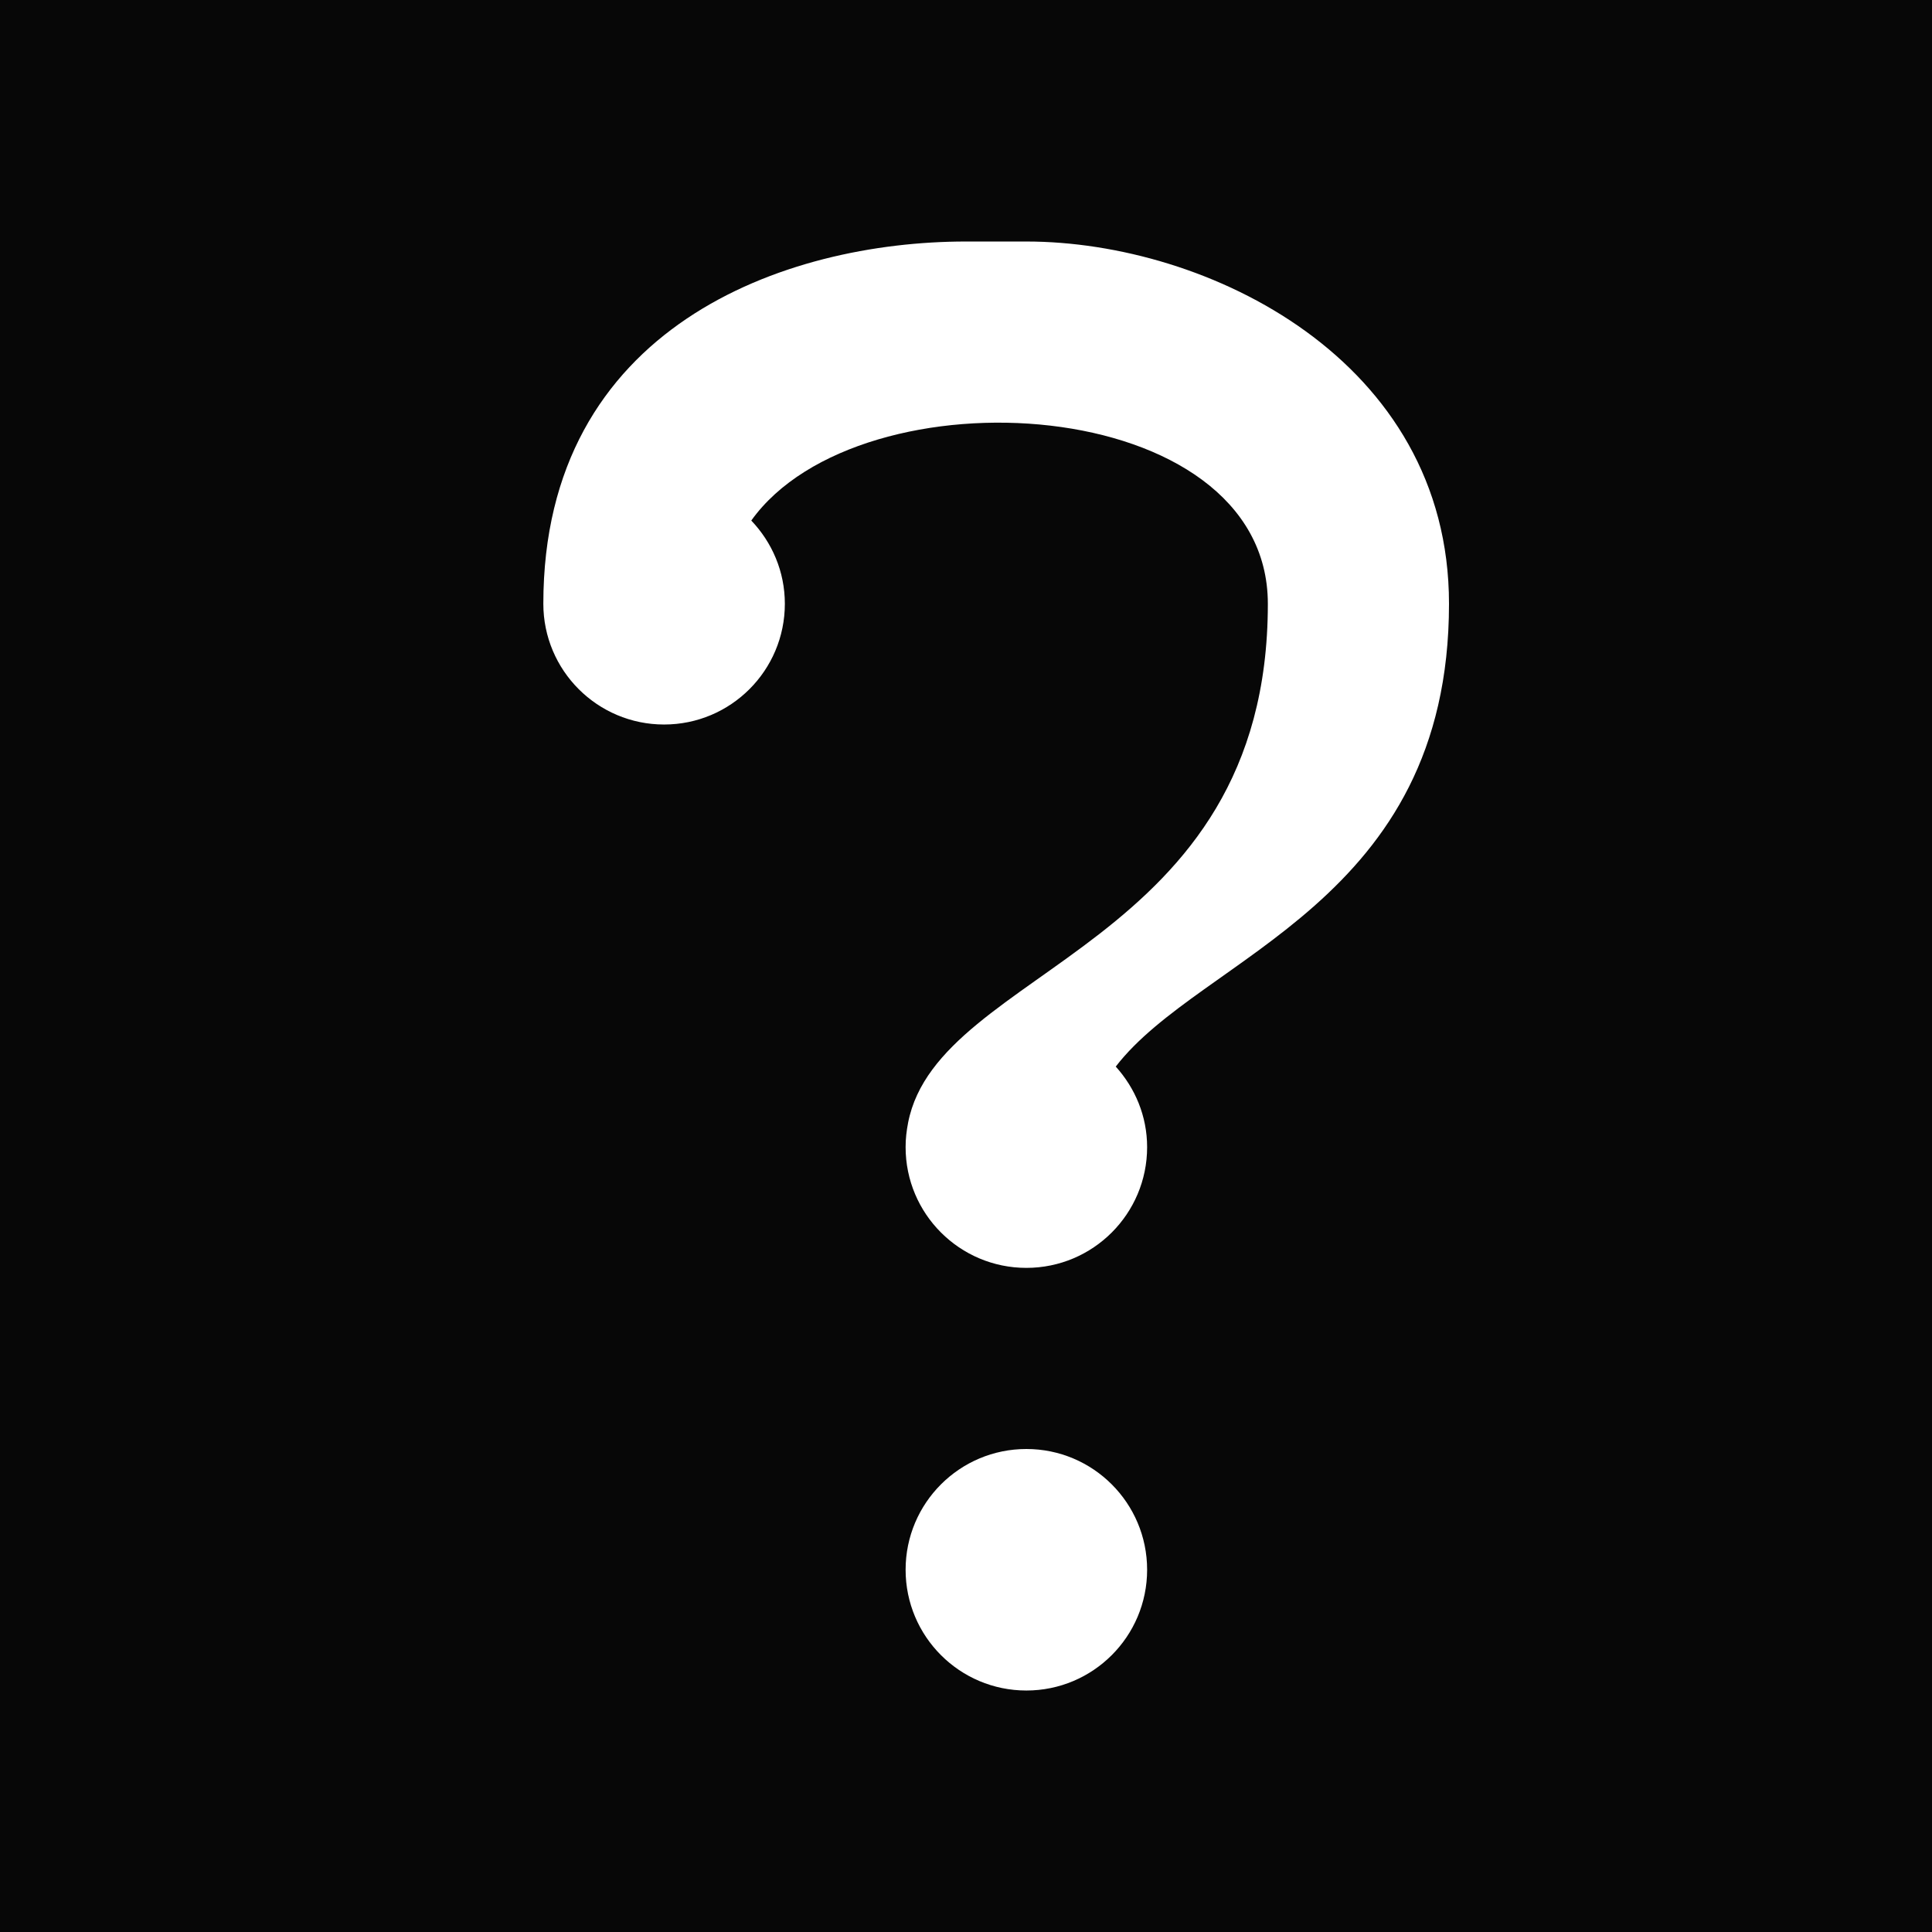
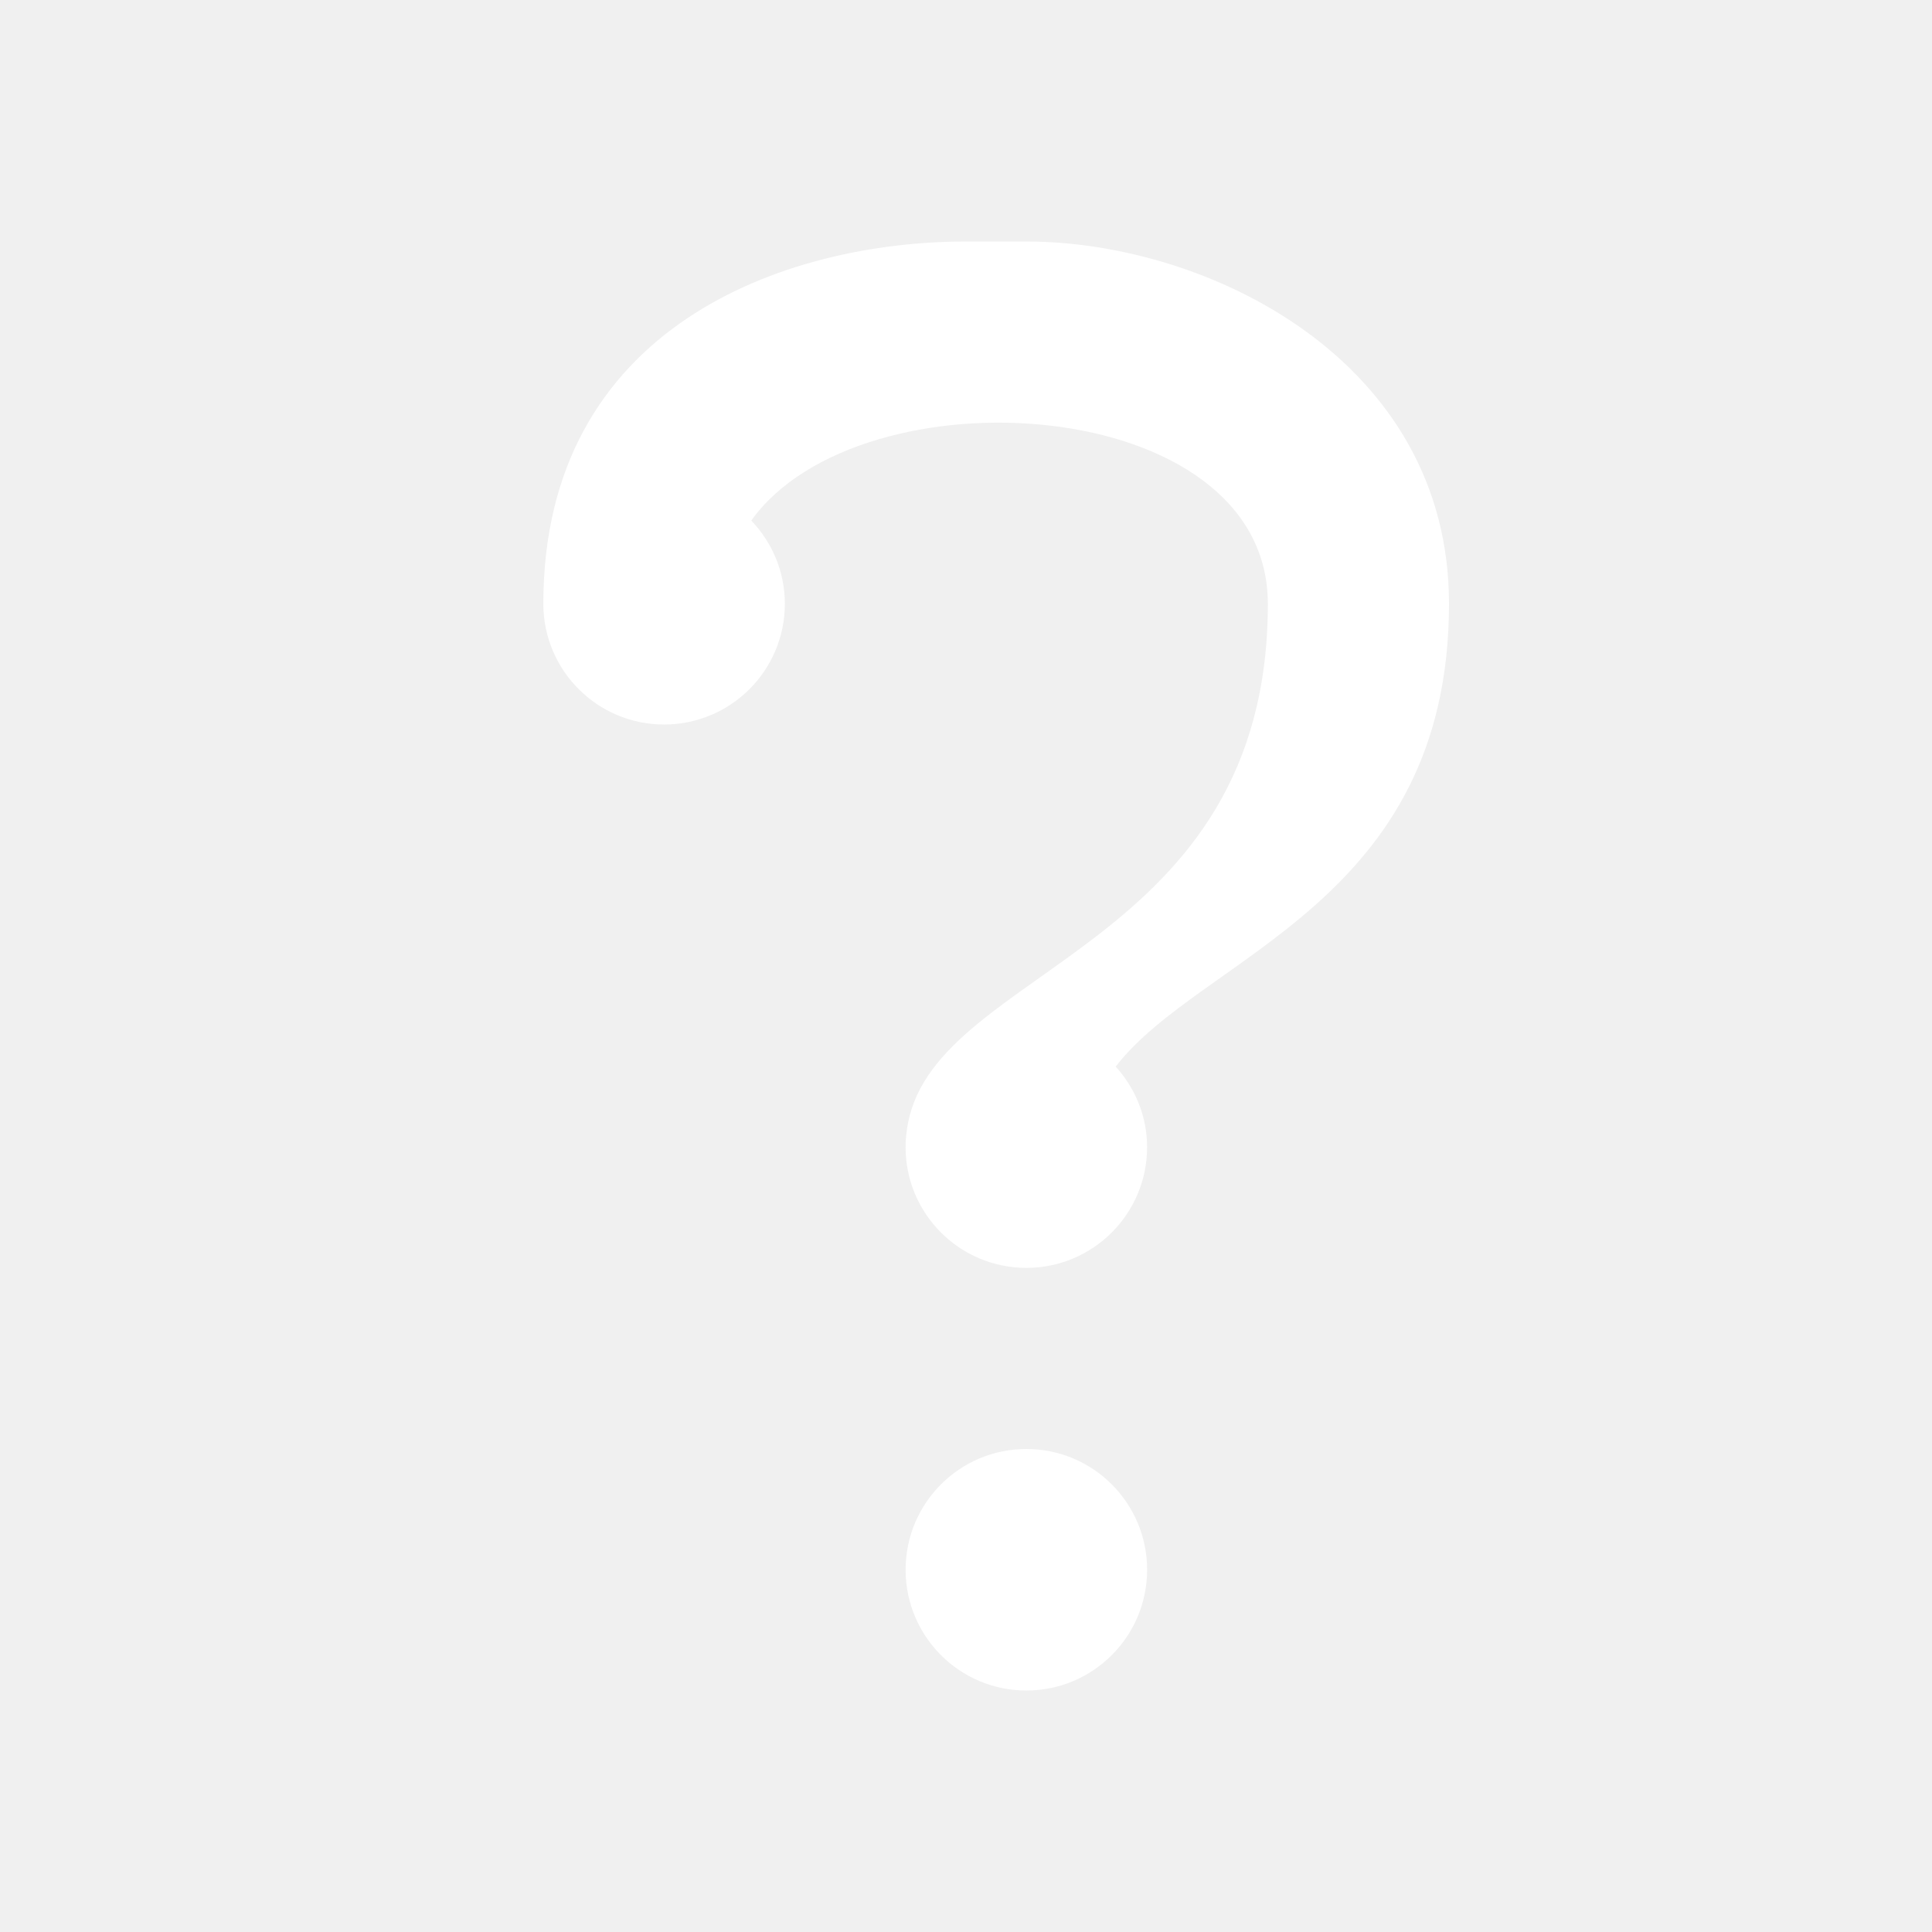
- <svg xmlns="http://www.w3.org/2000/svg" version="1.2" baseProfile="tiny" x="0px" y="0px" viewBox="0 0 67.5 67.5" xml:space="preserve">
-   <g id="BG_1_">
-     <g id="BG">
-       <rect fill-rule="evenodd" fill="#070707" width="67.5" height="67.5" />
-     </g>
-   </g>
-   <g id="questionMark_1_">
-     <g id="questionMark">
-       <path fill="#FFFFFF" d="M50.625,21.094c0-8.52-8.438-12.656-14.766-12.656c-0.708,0-1.25,0-1.672,0c0.005,0-0.114,0-0.438,0    c-6.328,0-14.766,2.966-14.766,12.656c0,2.33,1.889,4.219,4.219,4.219s4.219-1.889,4.219-4.219c0-1.129-0.45-2.149-1.173-2.907    c3.811-5.329,18.046-4.483,18.048,2.907c0.002,12.051-11.496,12.661-12.568,18.126c-0.001,0.006-0.002,0.012-0.003,0.018    c-0.052,0.269-0.086,0.546-0.085,0.84c0,2.33,1.889,4.219,4.219,4.219s4.219-1.889,4.219-4.219c0-1.086-0.422-2.067-1.096-2.814    C41.978,33.373,50.625,31.559,50.625,21.094z M35.859,50.625c-2.33,0-4.219,1.889-4.219,4.219s1.889,4.219,4.219,4.219    s4.219-1.889,4.219-4.219S38.189,50.625,35.859,50.625z" />
-     </g>
-   </g>
+ <svg xmlns="http://www.w3.org/2000/svg" version="1.1" x="0" y="0" viewBox="0 0 67.5 67.5" xml:space="preserve" enable-background="new 0 0 67.5 67.5">
+   <style type="text/css">
+ 	.st0{fill-rule:evenodd;clip-rule:evenodd;fill:#FFFFFF;}
+ </style>
+   <path class="st0" d="M35.859 50.625c-2.33 0-4.219 1.889-4.219 4.219s1.889 4.219 4.219 4.219 4.219-1.889 4.219-4.219S38.189 50.625 35.859 50.625zM50.625 21.094c0-8.52-8.438-12.656-14.766-12.656 -0.708 0-1.25 0-1.672 0 0.005 0-0.114 0-0.438 0 -6.328 0-14.766 2.966-14.766 12.656 0 2.33 1.889 4.219 4.219 4.219s4.219-1.889 4.219-4.219c0-1.129-0.45-2.149-1.173-2.907 3.812-5.329 18.046-4.483 18.048 2.907 0.002 12.051-11.496 12.661-12.568 18.126 -0.001 0.006-0.002 0.012-0.004 0.018 -0.051 0.269-0.086 0.546-0.085 0.84 0 2.33 1.889 4.219 4.219 4.219s4.219-1.889 4.219-4.219c0-1.086-0.422-2.067-1.096-2.814C41.978 33.373 50.625 31.559 50.625 21.094z" />
</svg>
